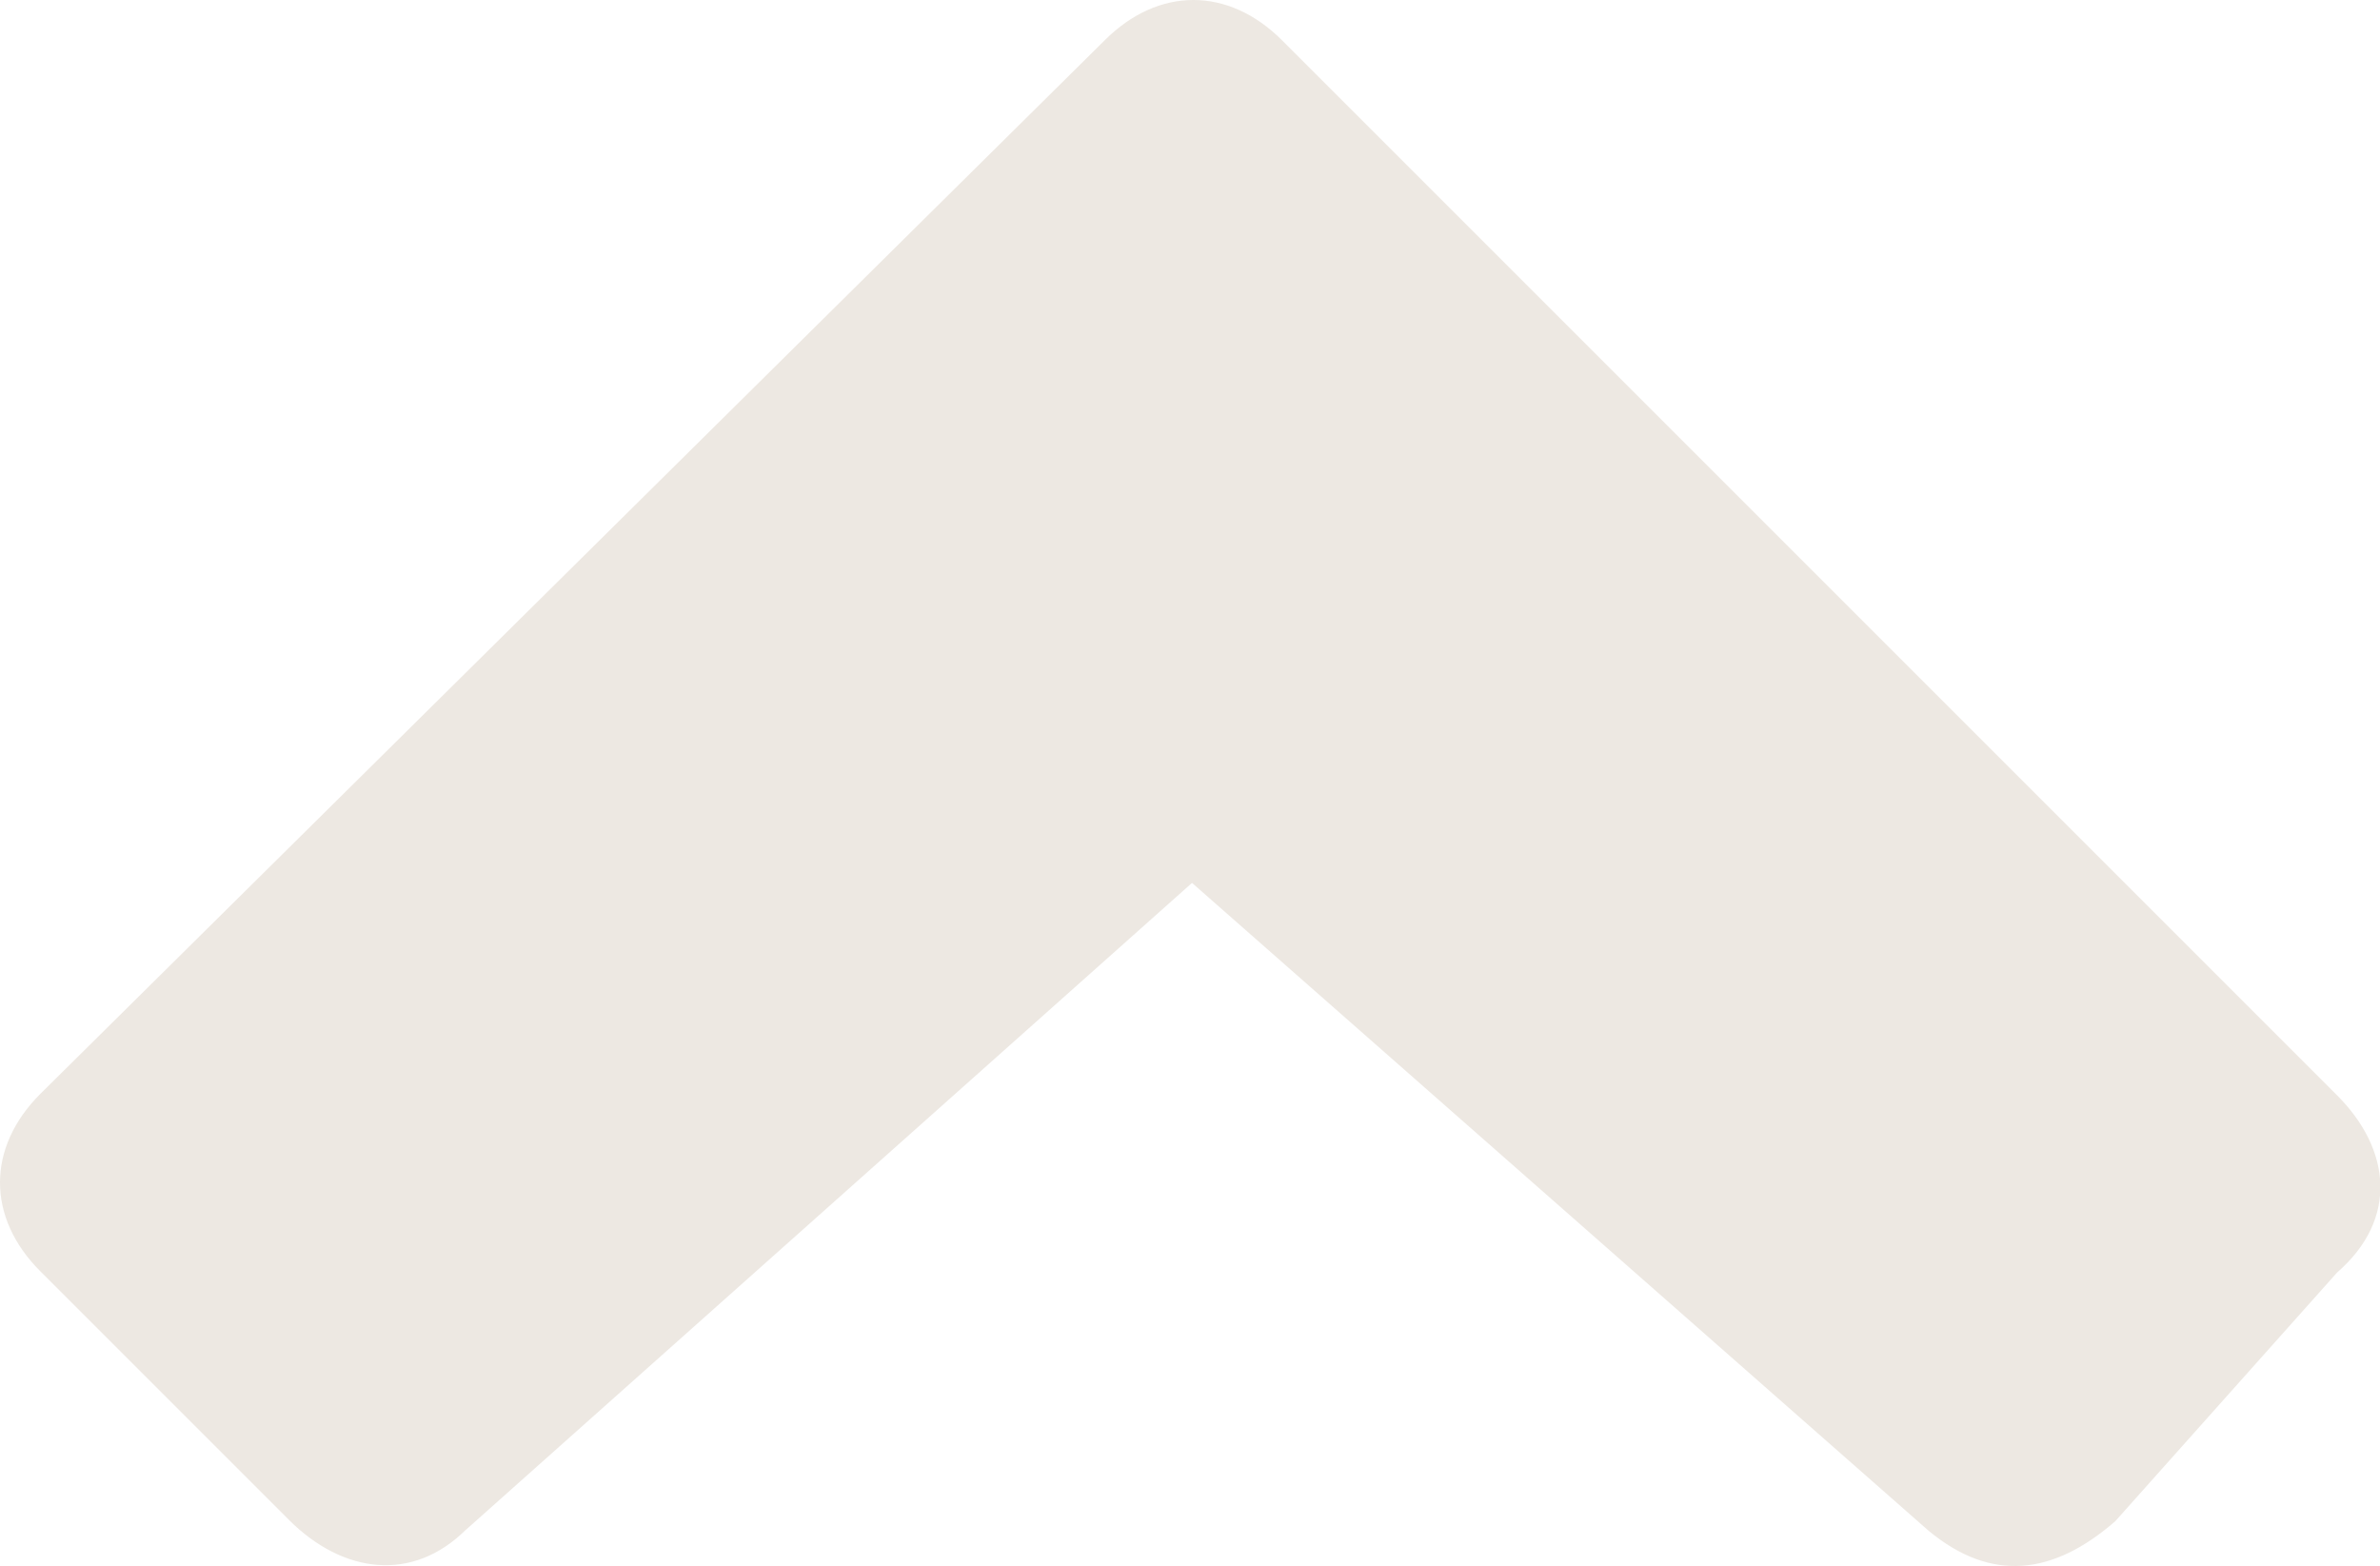
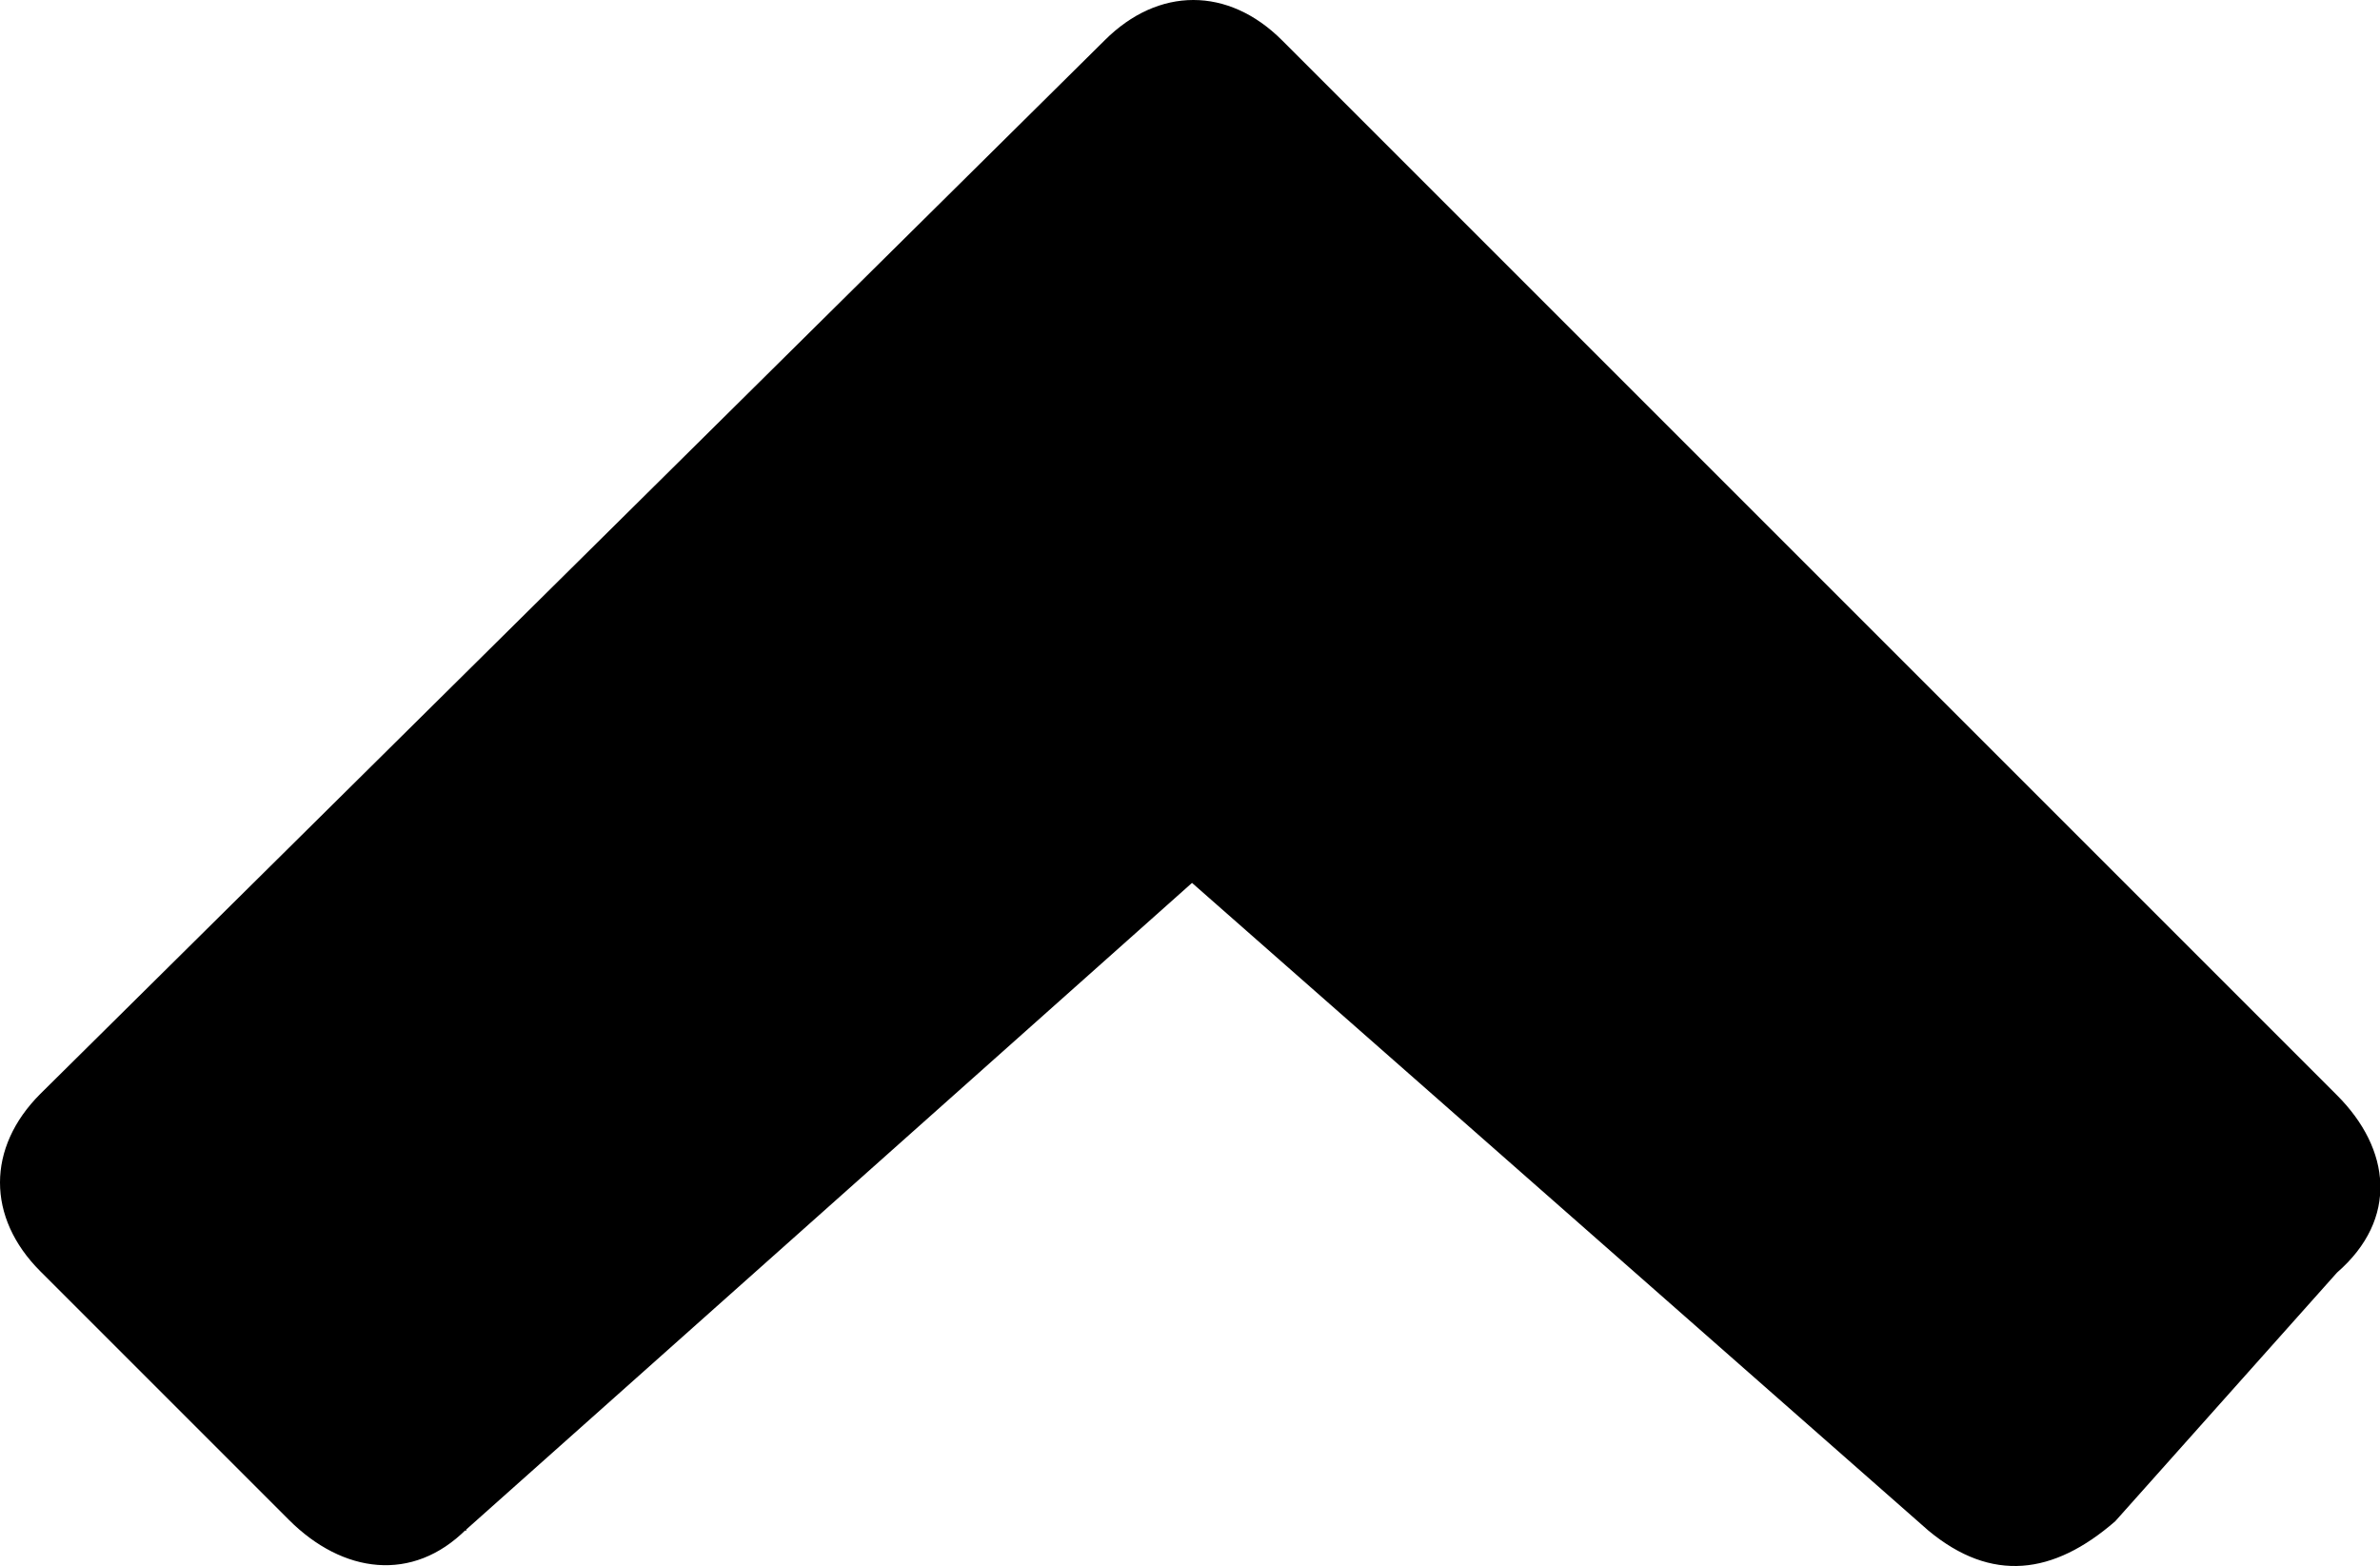
<svg xmlns="http://www.w3.org/2000/svg" id="Layer_1" version="1.1" viewBox="0 0 17.71 11.65">
-   <defs>
-     <style>
-       .st0 {
-         fill: #ede8e2;
-       }
-     </style>
-   </defs>
-   <path class="st0" d="M3.47,11.38c-.4.4-.92.33-1.32-.07l-1.85-1.85c-.4-.4-.4-.92,0-1.32L8.22.3c.4-.4.92-.4,1.32,0l7.85,7.85c.4.4.46.92,0,1.32l-1.65,1.85c-.46.4-.92.46-1.39.07l-5.48-4.82-5.41,4.82Z" />
+   <path d="M3.47,11.38c-.4.4-.92.33-1.32-.07l-1.85-1.85c-.4-.4-.4-.92,0-1.32L8.22.3c.4-.4.92-.4,1.32,0l7.85,7.85c.4.4.46.92,0,1.32l-1.65,1.85c-.46.4-.92.46-1.39.07l-5.48-4.82-5.41,4.82h.01Z" />
</svg>
